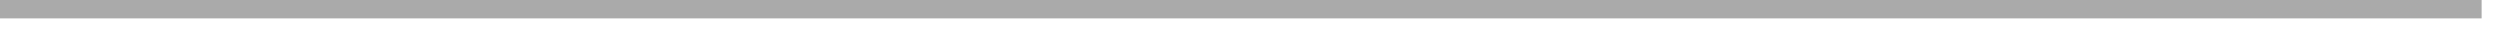
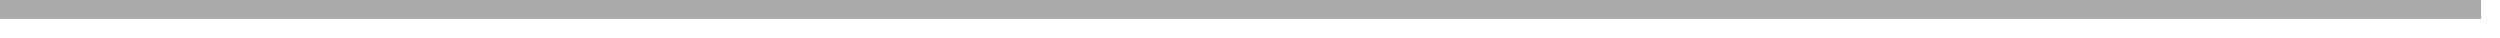
- <svg xmlns="http://www.w3.org/2000/svg" version="1.1" width="136px" height="2px">
-   <g transform="matrix(1 0 0 1 -1345 -726 )">
-     <path d="M 1345 726.5  L 1480 726.5  " stroke-width="1" stroke="#aaaaaa" fill="none" />
+ <svg xmlns="http://www.w3.org/2000/svg" version="1.1" width="132px" height="2px">
+   <g transform="matrix(1 0 0 1 -1015 -283 )">
+     <path d="M 1015 283.5  L 1146 283.5  " stroke-width="1" stroke="#aaaaaa" fill="none" />
  </g>
</svg>
